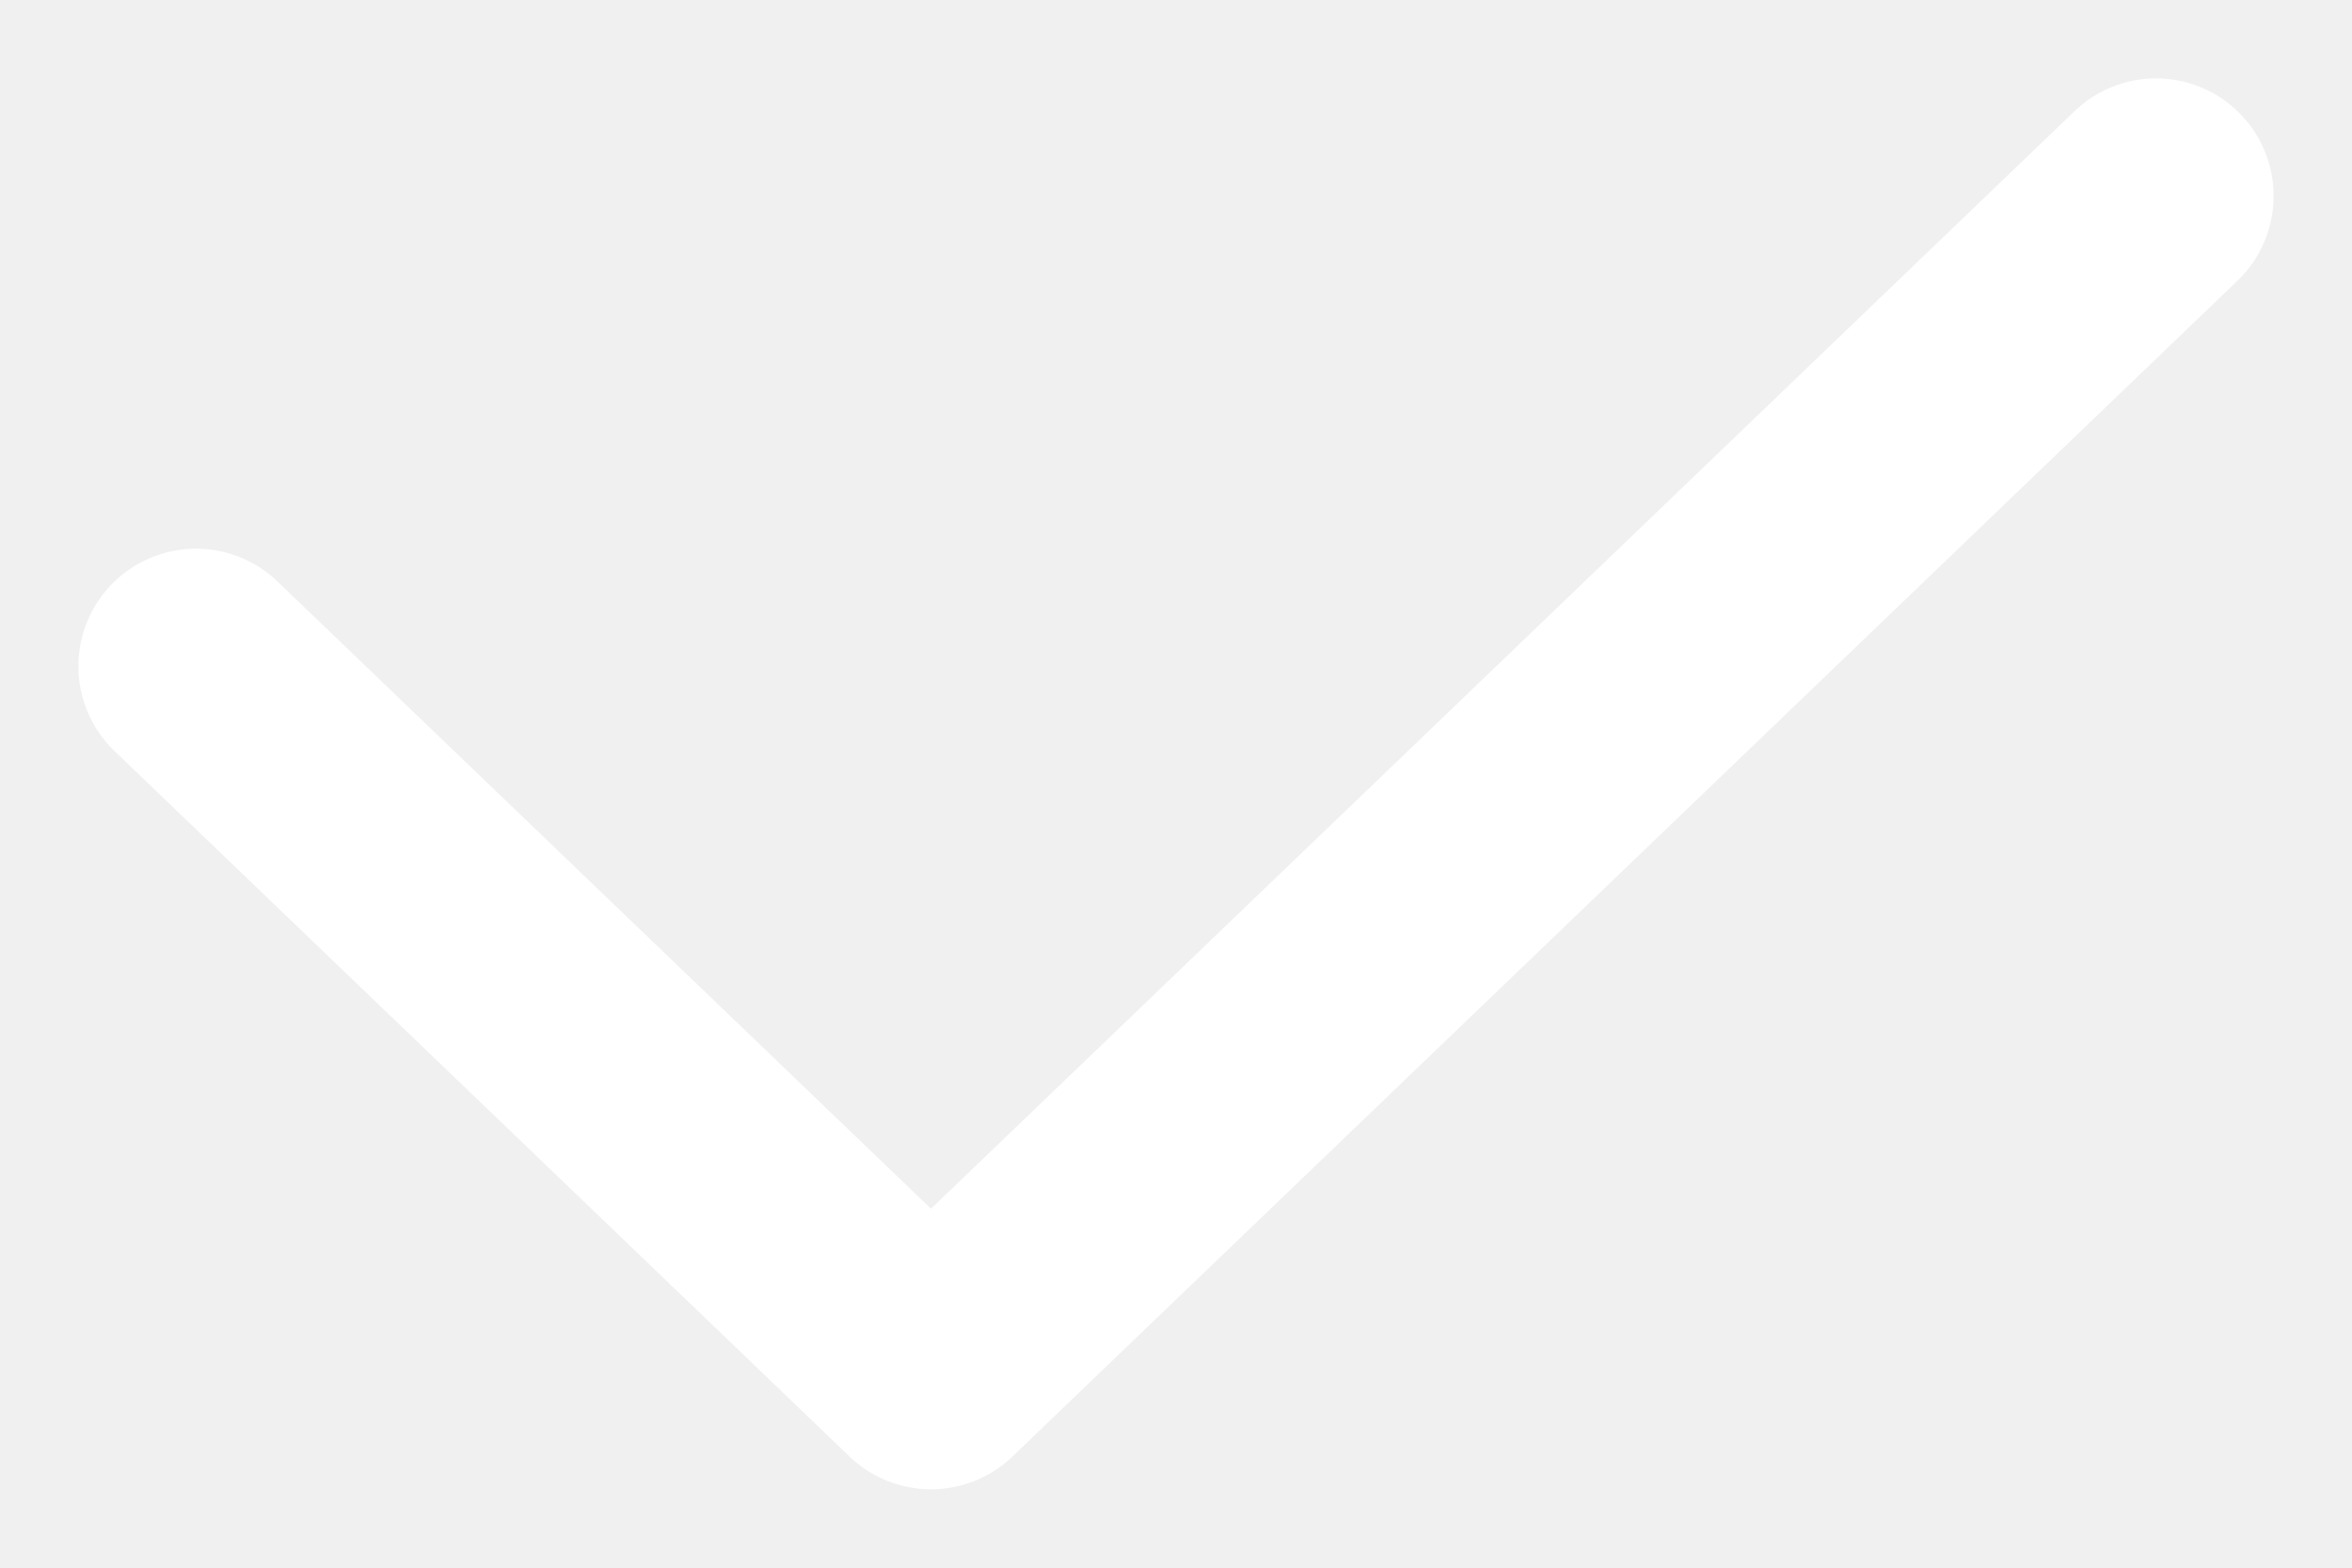
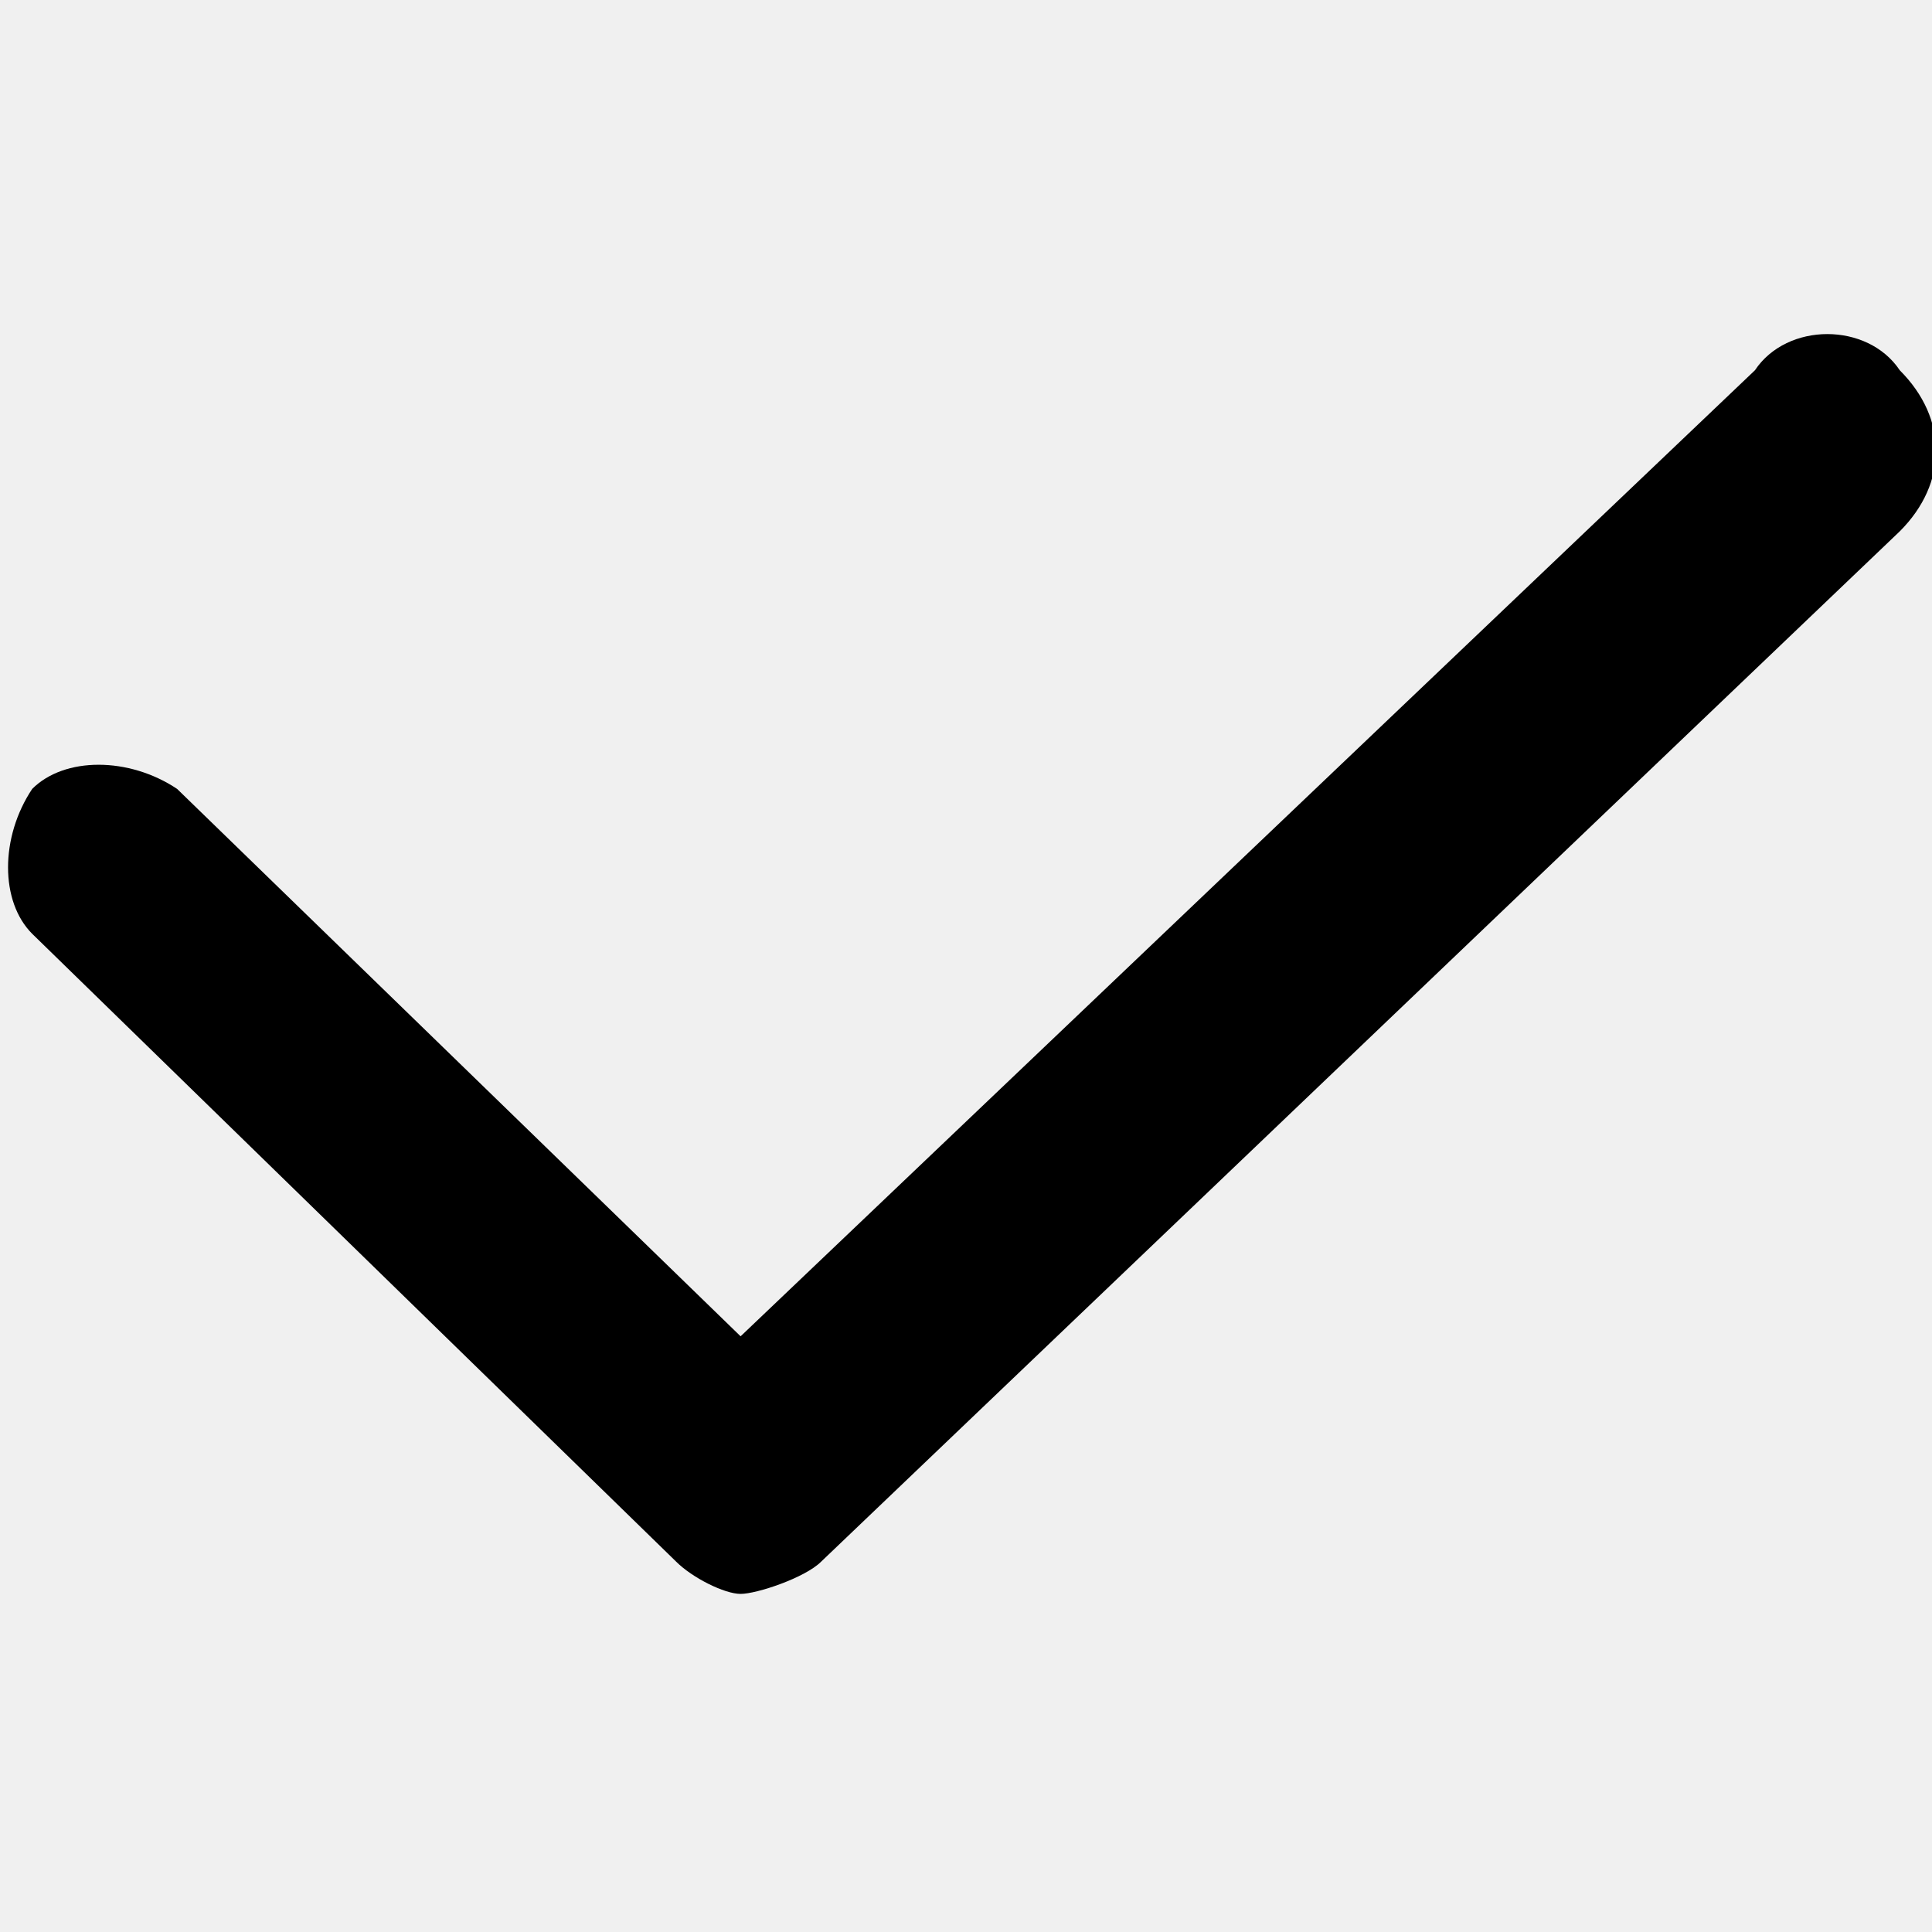
- <svg xmlns="http://www.w3.org/2000/svg" width="12px" height="8px" viewBox="0 0 12 8" version="1.1">
-   <defs />
-   <g id="Symbols" stroke="none" stroke-width="1" fill="none" fill-rule="evenodd" stroke-linecap="round" stroke-linejoin="round">
-     <g id="Fillter/Full" transform="translate(-225, -452)" stroke-width="1.2" stroke="#FFFFFF">
-       <g id="Group-2" transform="translate(221, 446)">
-         <polyline id="Path-2" points="5 9.4 8.75 13 15 7" />
-       </g>
-     </g>
-   </g>
+ <svg xmlns="http://www.w3.org/2000/svg" version="1.1" id="Layer_1" x="0px" y="0px" viewBox="0 0 12 12" style="enable-background:new 0 0 12 12;" xml:space="preserve">
+   <path d="M11.8,2.3c-0.2-0.3-0.7-0.3-0.9,0l-6.3,6L1.1,4.9c-0.3-0.2-0.7-0.2-0.9,0c-0.2,0.3-0.2,0.7,0,0.9l4,3.9  c0.1,0.1,0.3,0.2,0.4,0.2S5,9.8,5.1,9.7l6.7-6.4C12.1,3,12.1,2.6,11.8,2.3z" />
</svg>
